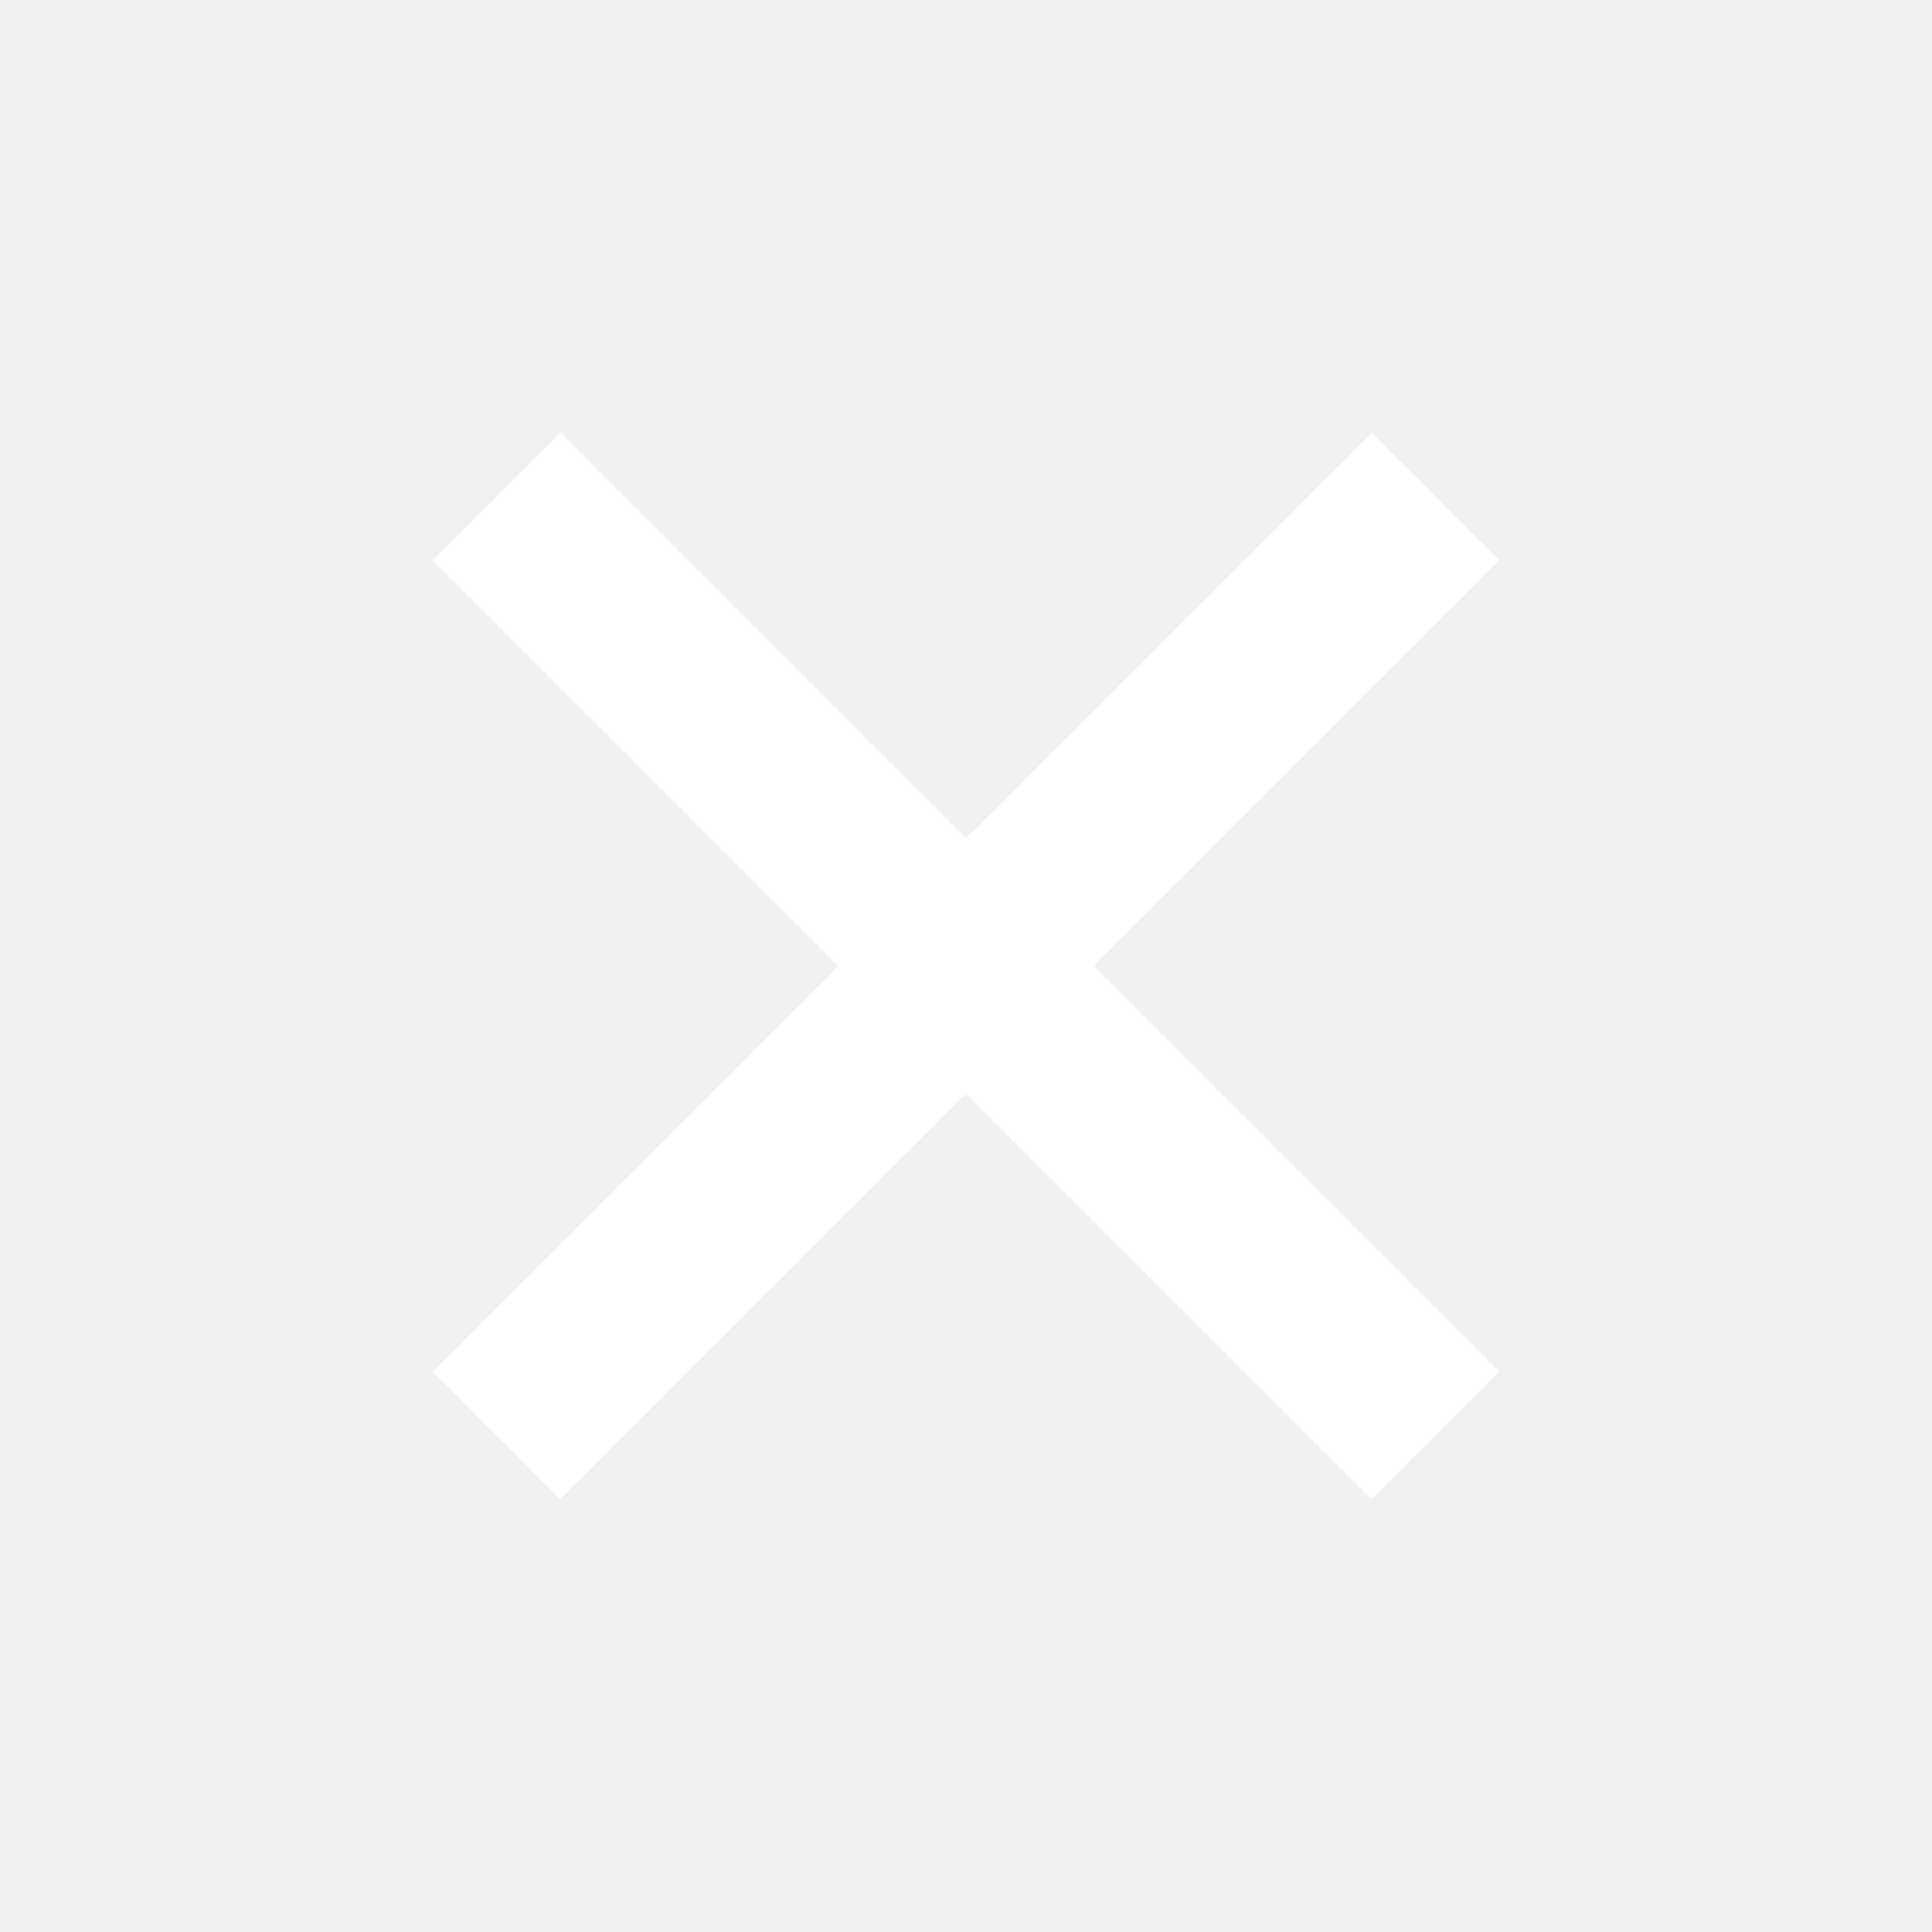
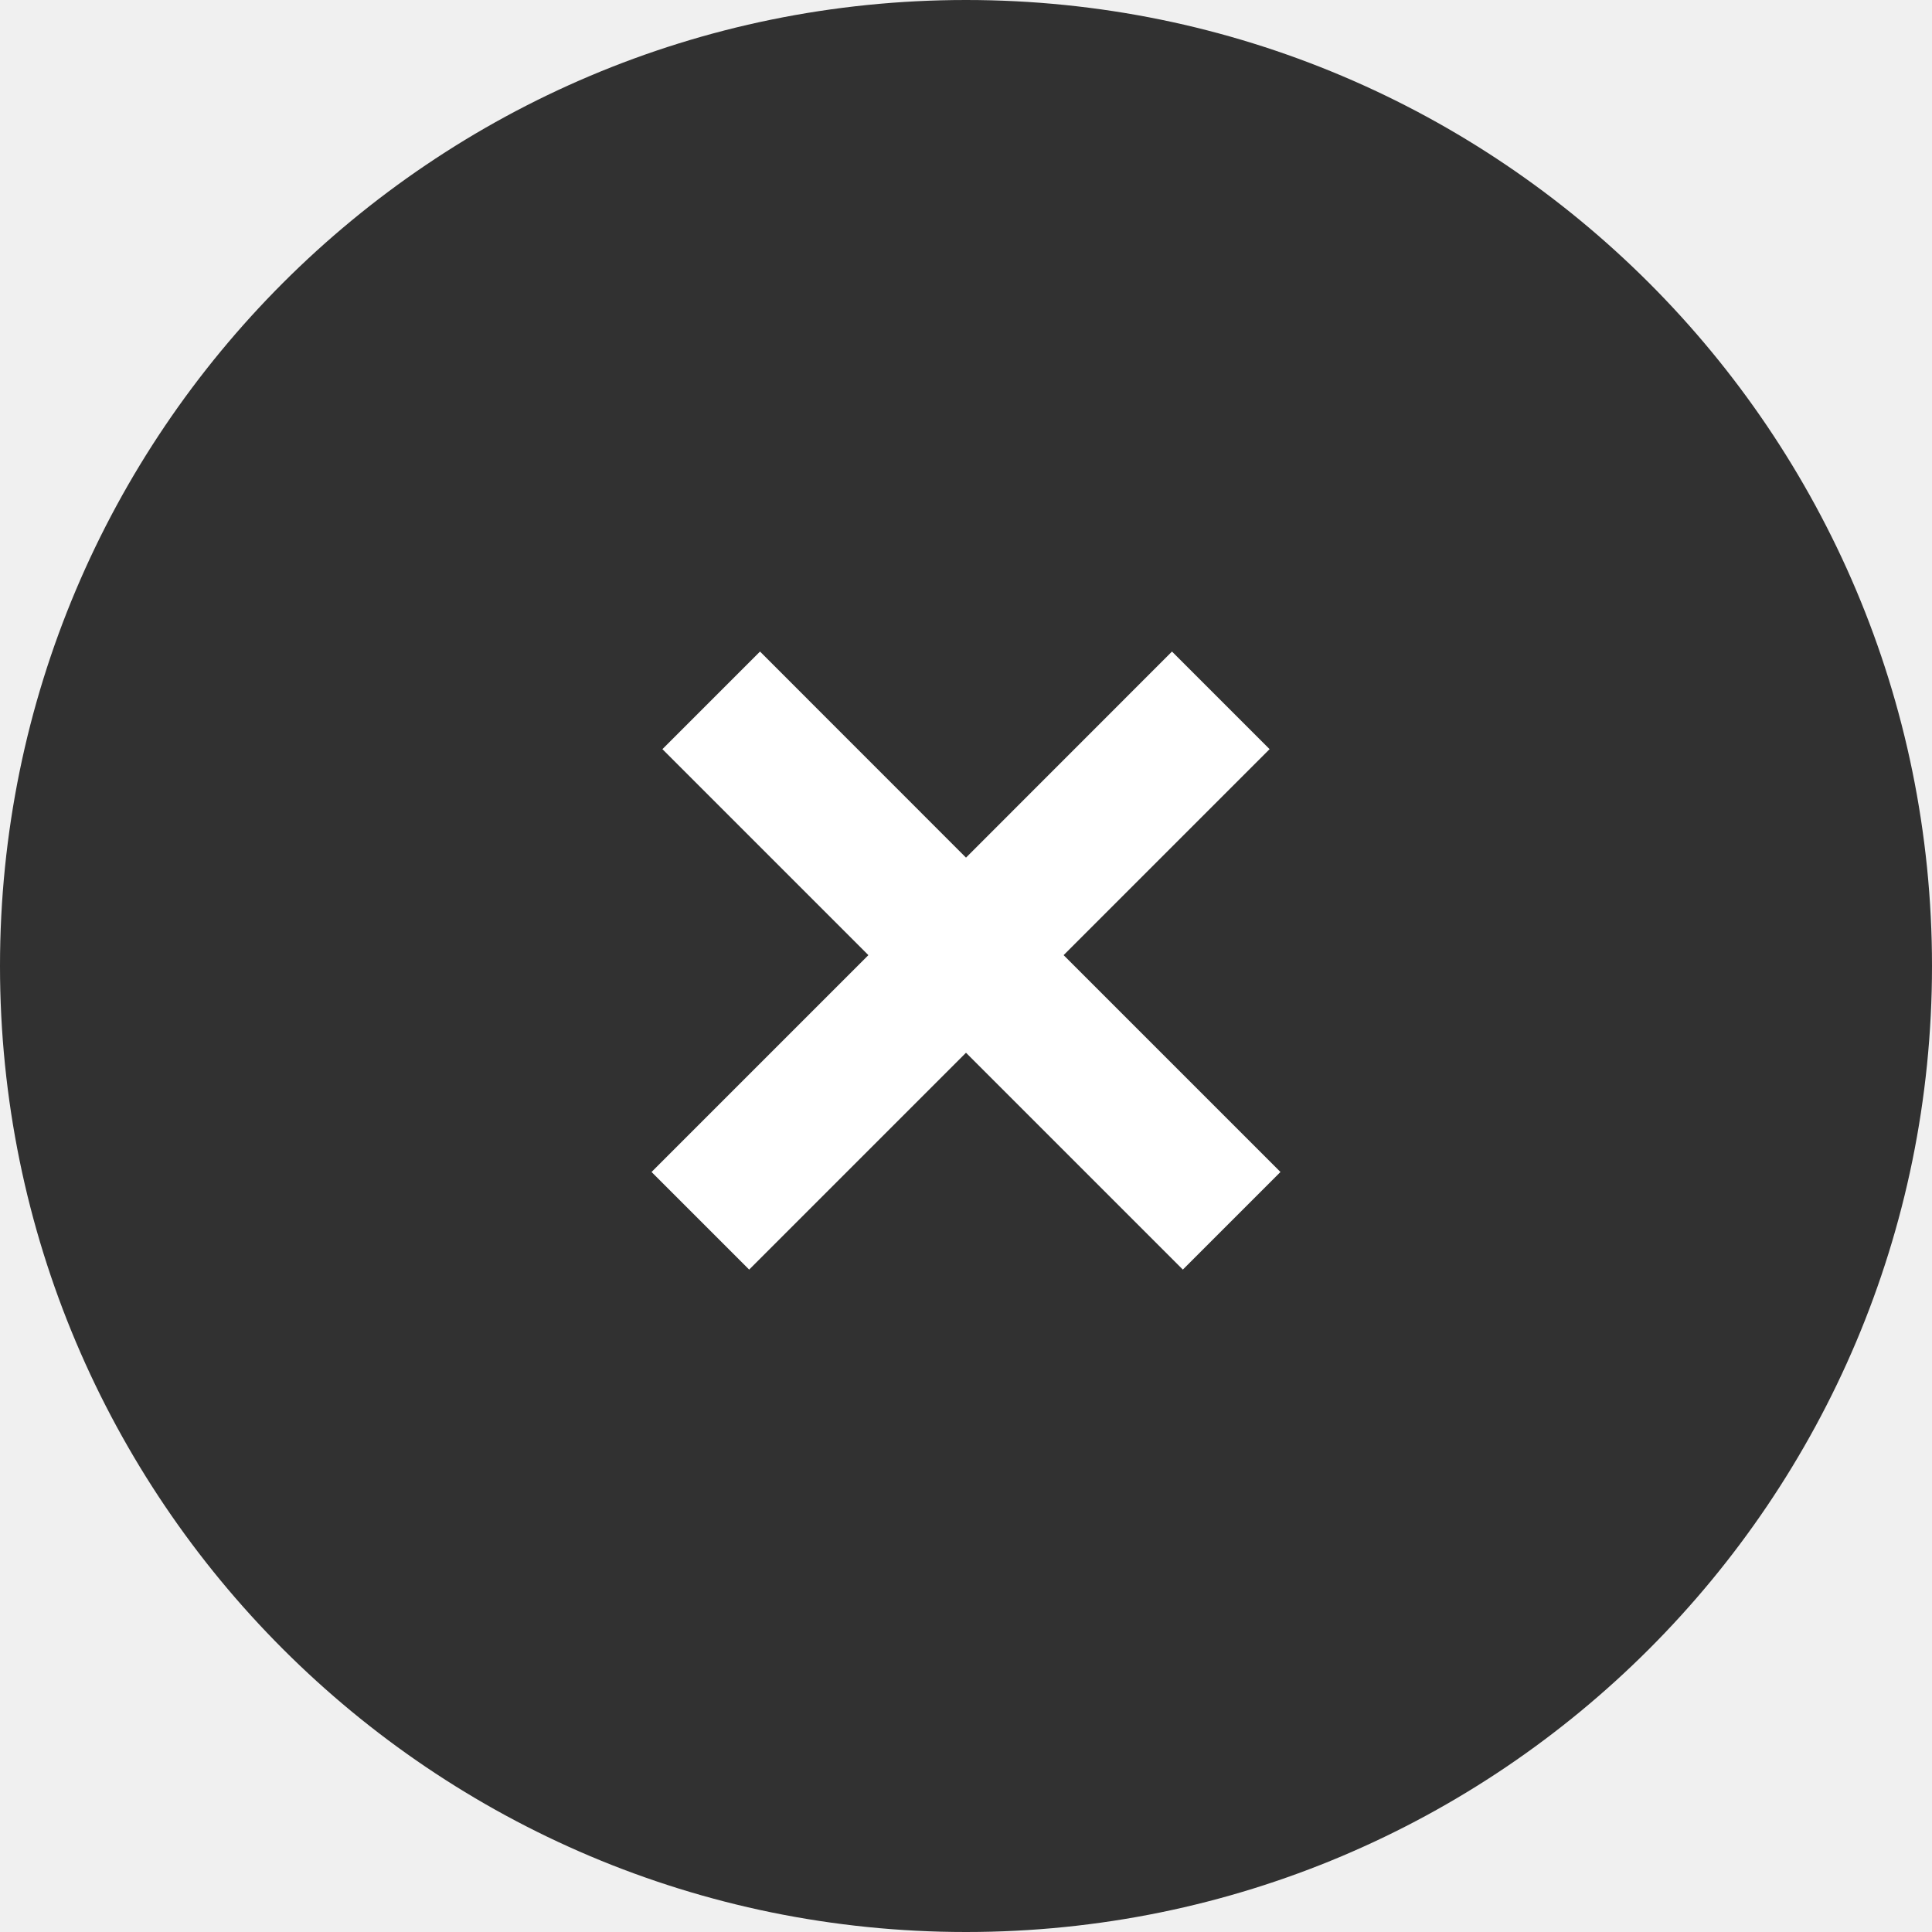
- <svg xmlns="http://www.w3.org/2000/svg" width="32" height="32" viewBox="0 0 32 32" fill="none">
-   <rect x="7.161" y="9.282" width="3" height="22" transform="rotate(-45 7.16064 9.28247)" fill="white" />
-   <rect x="22.717" y="7.161" width="3" height="22" transform="rotate(45 22.7173 7.16113)" fill="white" />
+ <svg xmlns="http://www.w3.org/2000/svg" width="21" height="21" viewBox="0 0 21 21" fill="none">
+   <g id="d3">
+     <rect id="back__COLOR:special-10" width="21" height="21" rx="10.5" fill="#313131" />
+     <path id="icon__COLOR:icon-main" fill-rule="evenodd" clip-rule="evenodd" d="M10.5 11.443L12.857 13.8L13.918 12.739L11.561 10.382L13.8 8.143L12.739 7.082L10.5 9.322L8.261 7.082L7.2 8.143L9.439 10.382L7.082 12.739L8.143 13.8L10.5 11.443Z" fill="white" />
+   </g>
</svg>
